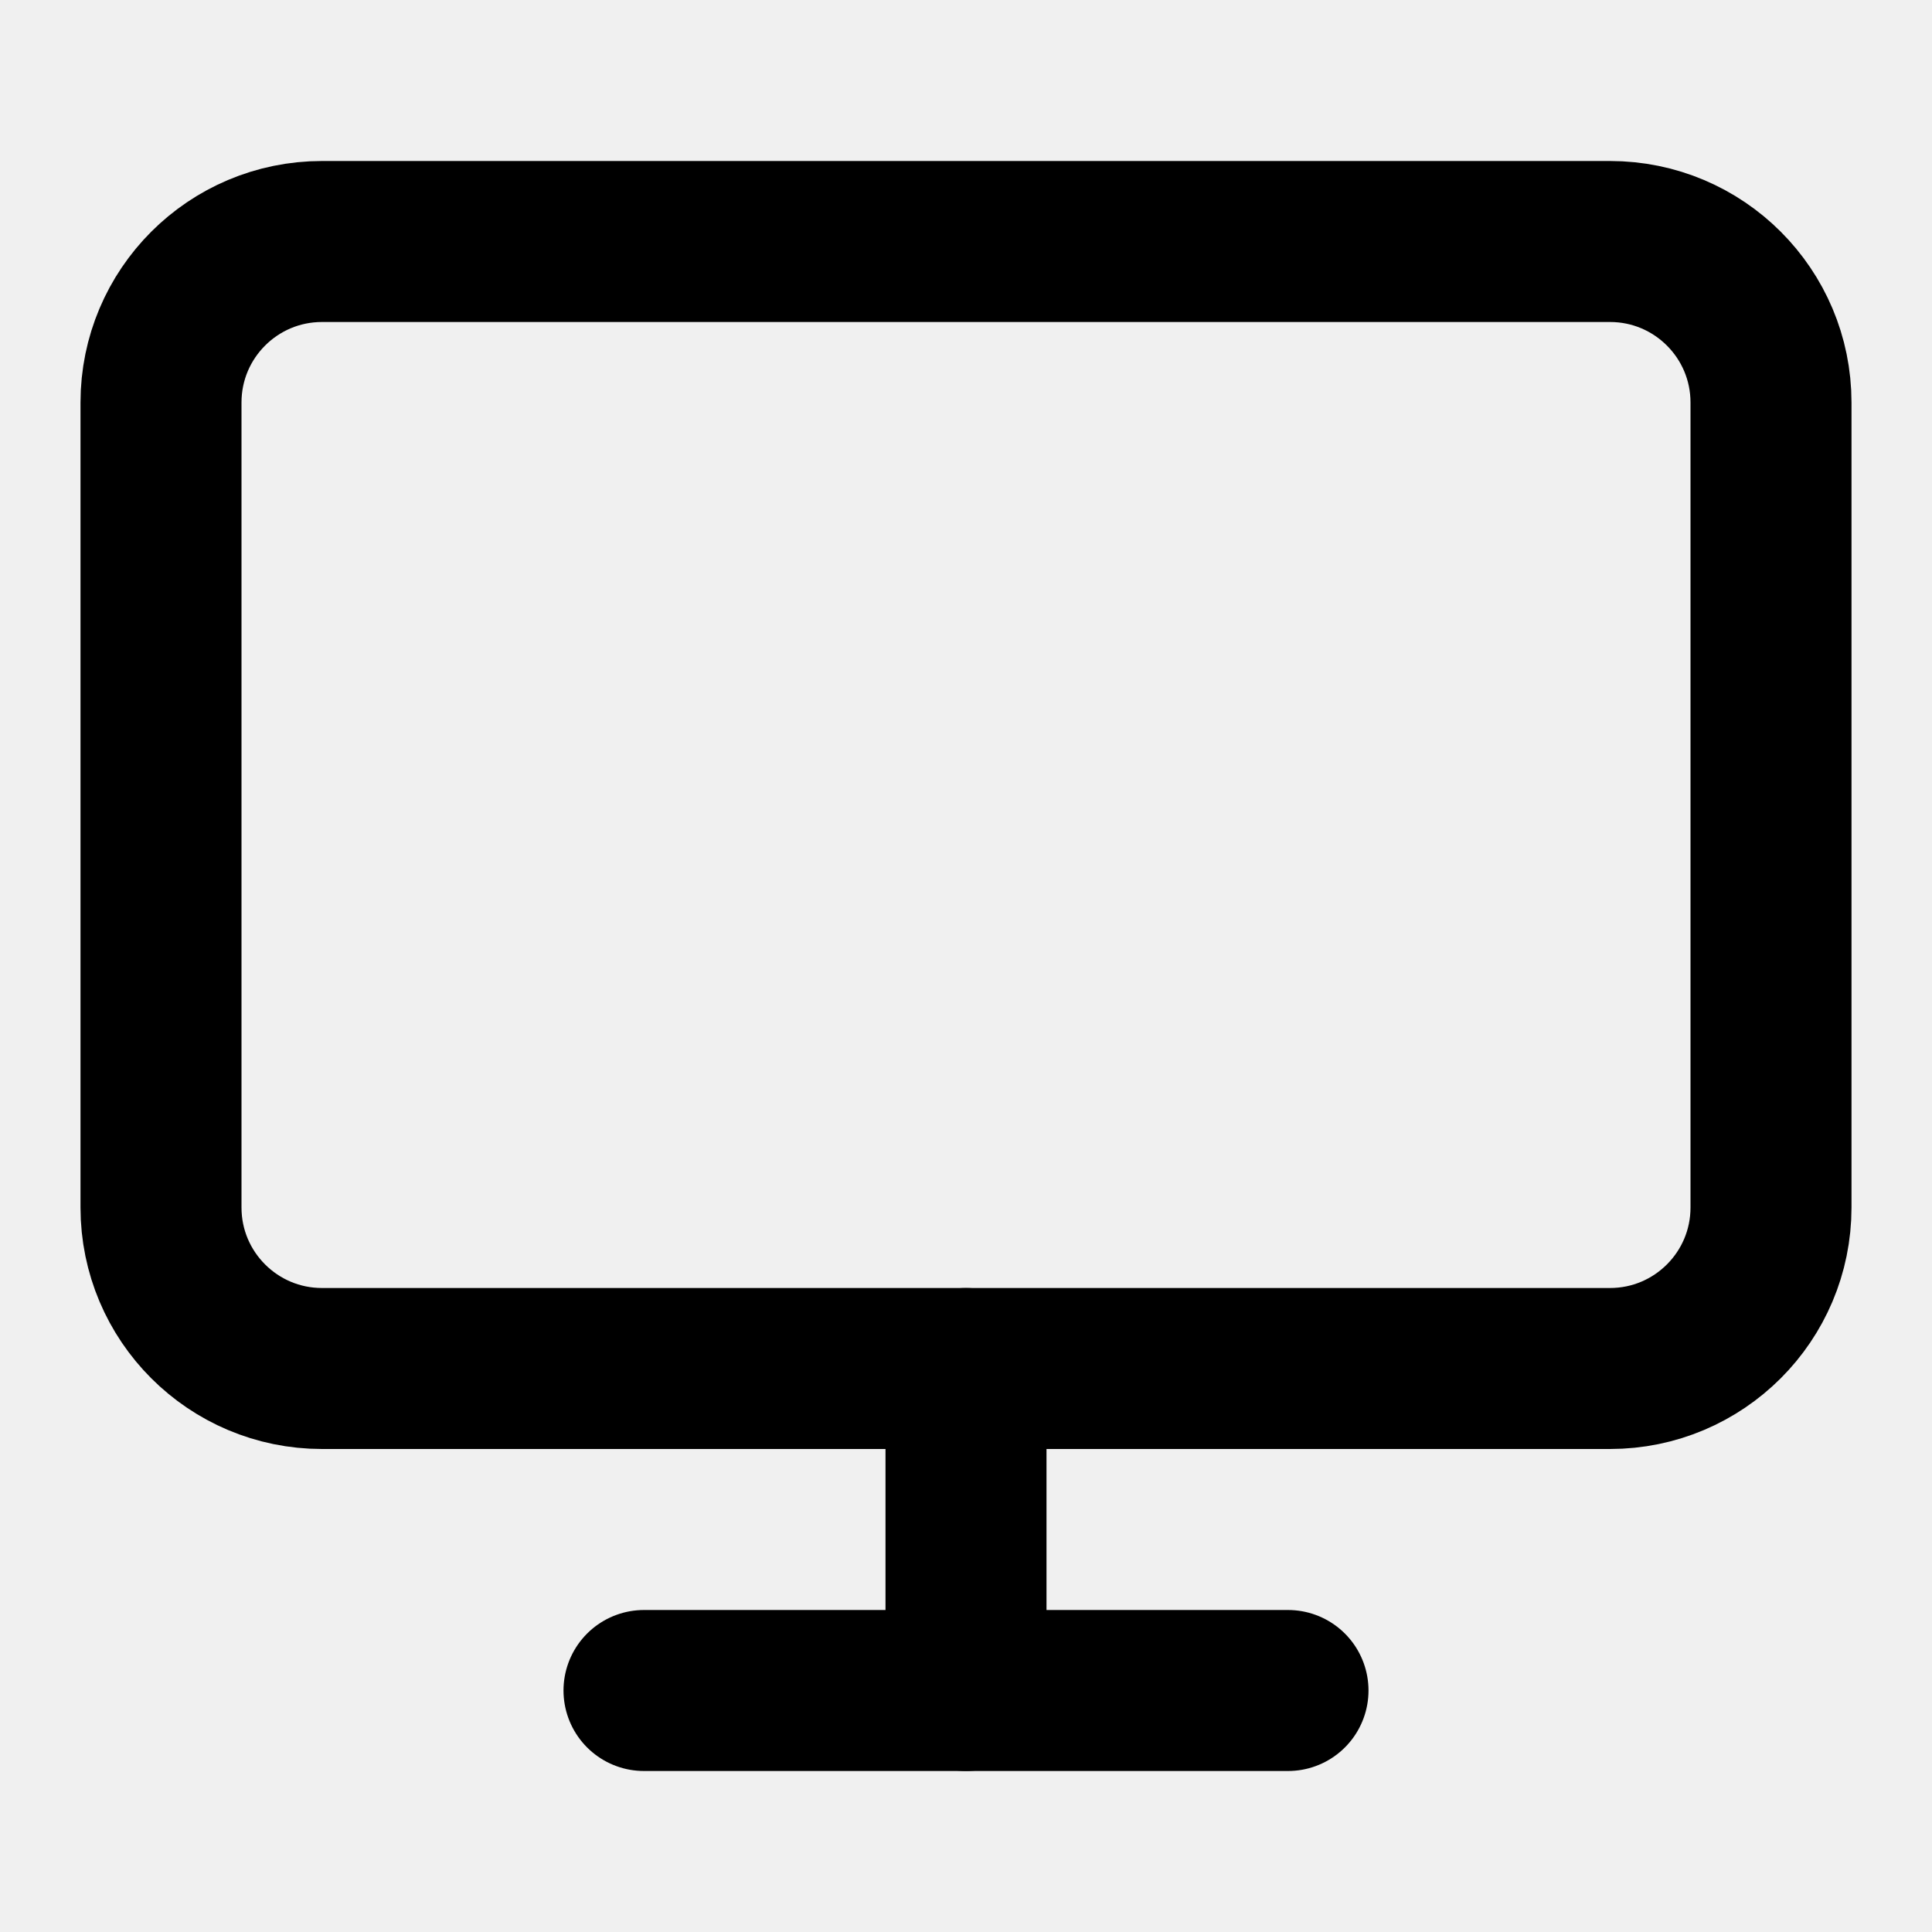
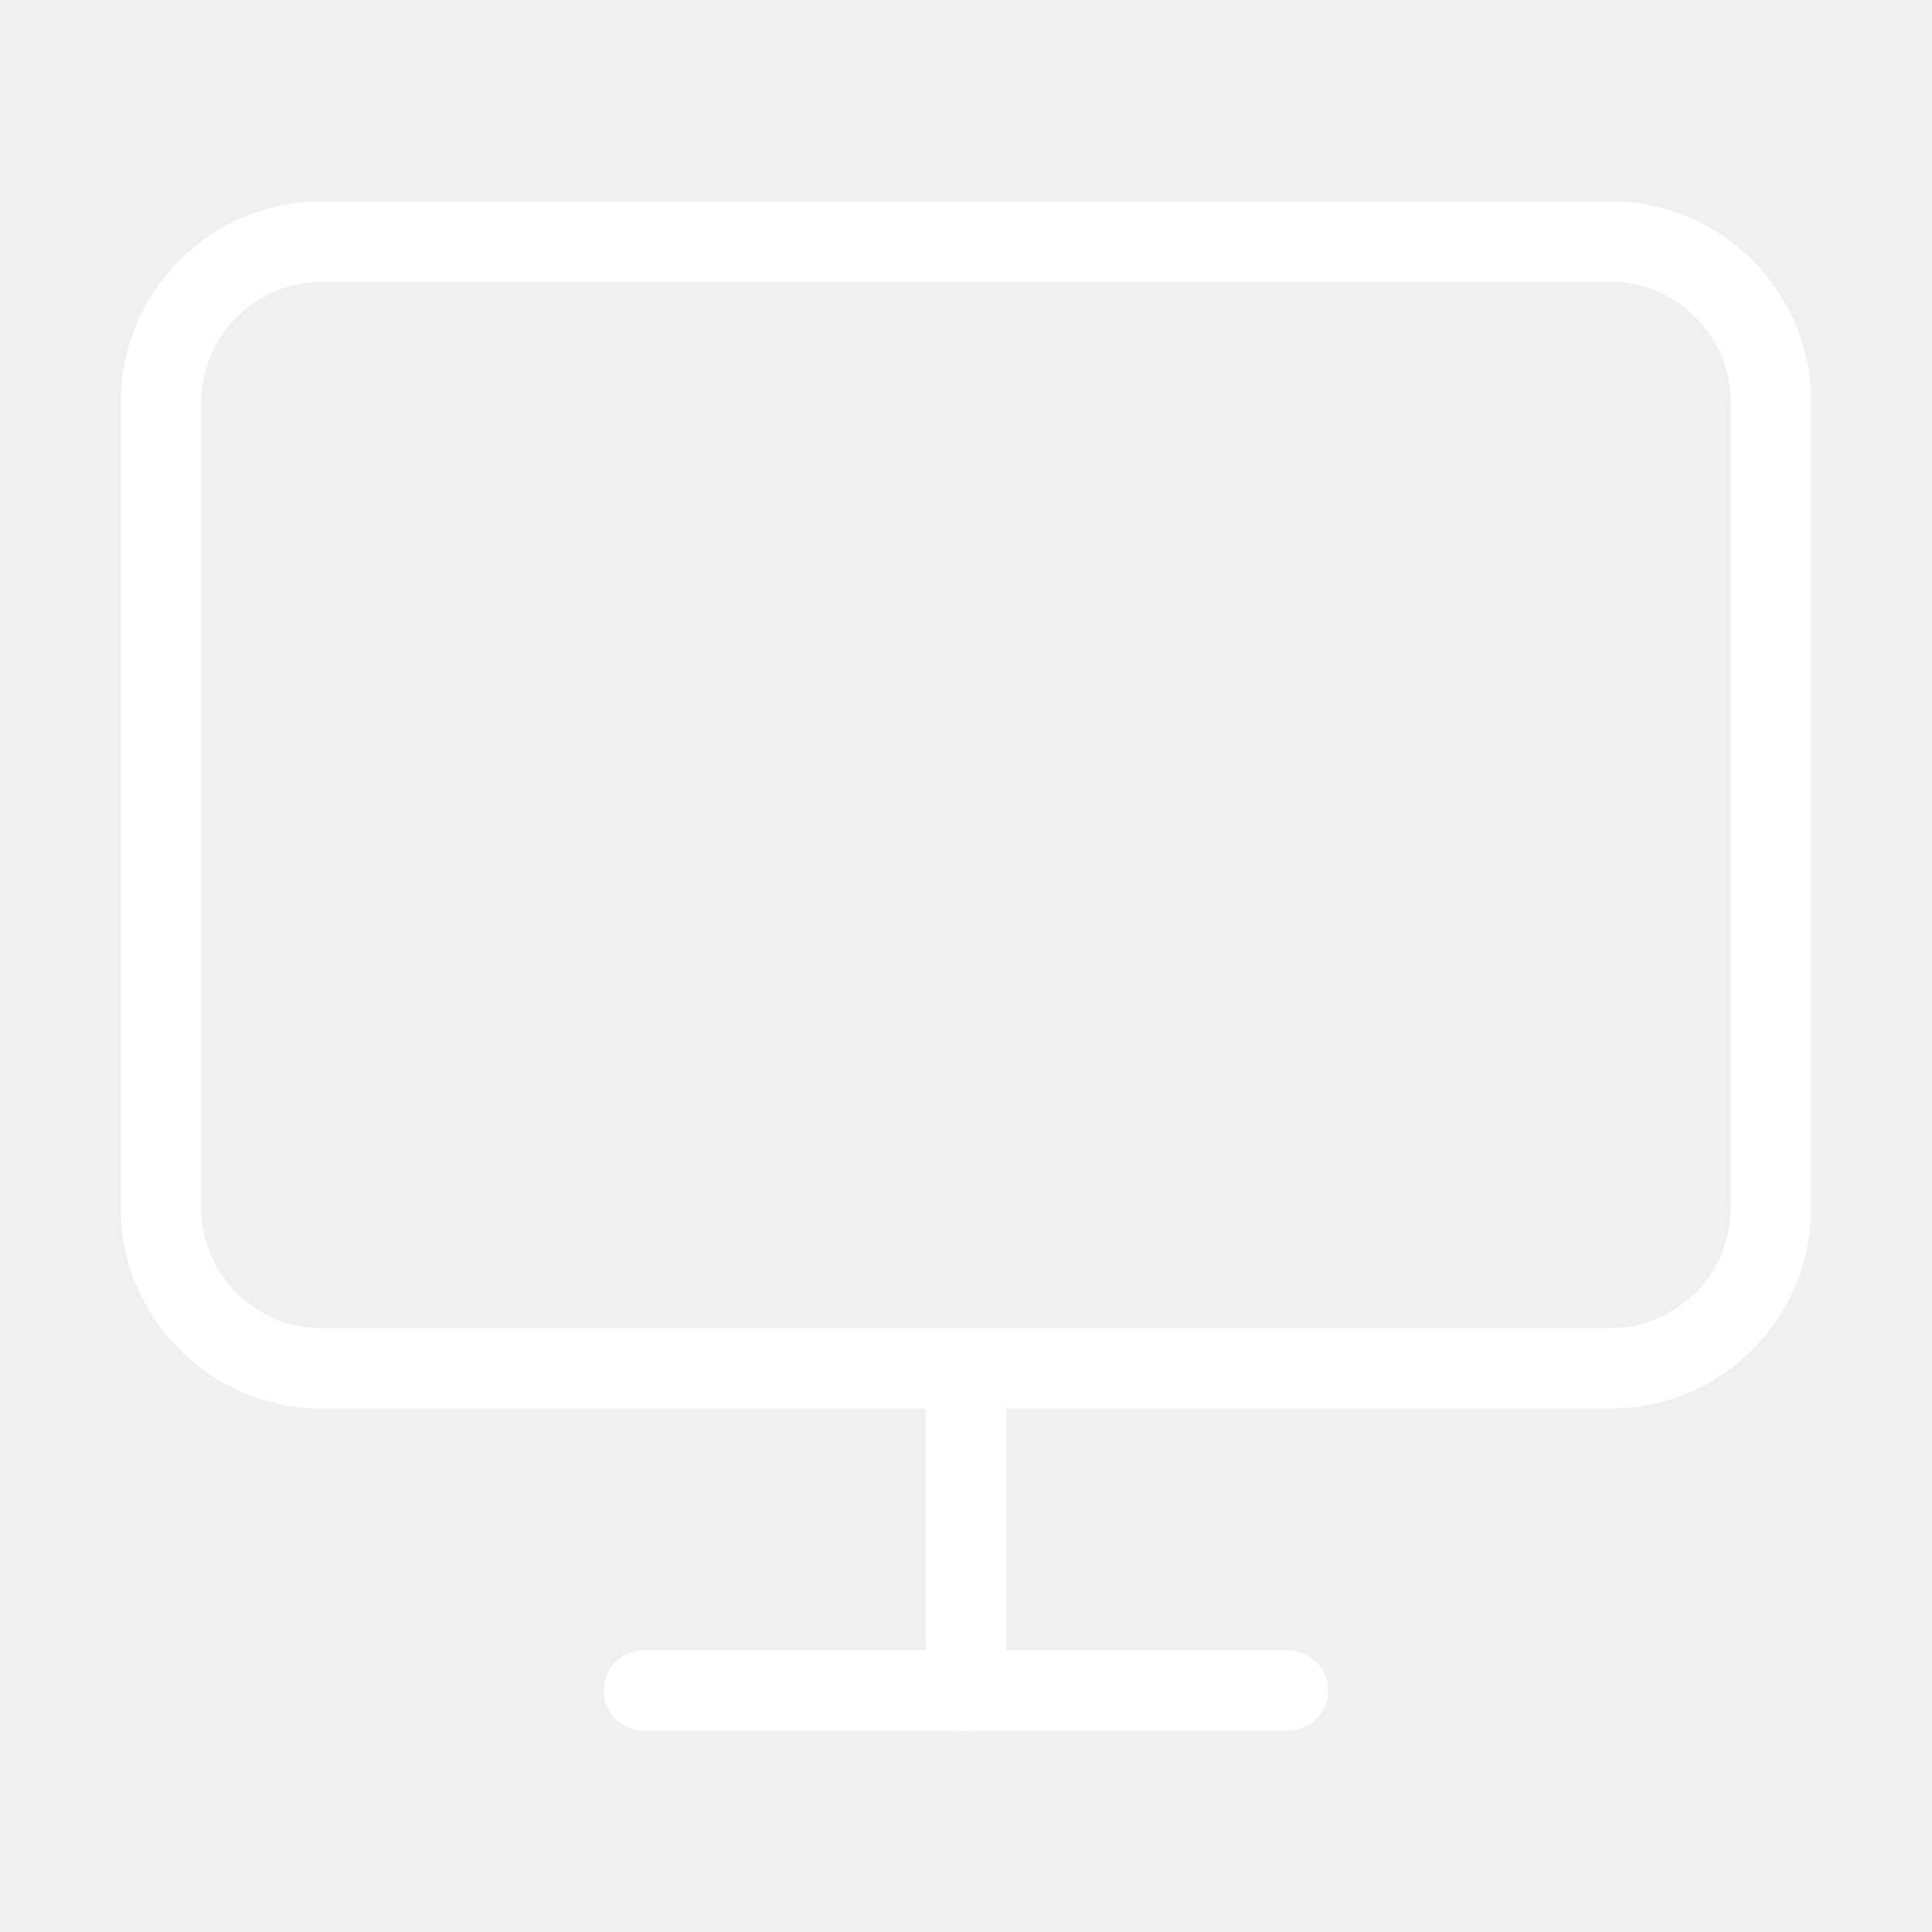
- <svg xmlns="http://www.w3.org/2000/svg" width="24" height="24" viewBox="0 0 24 24" fill="none" stroke="currentColor" stroke-width="2" stroke-linecap="round" stroke-linejoin="round" class="feather feather-monitor">
+ <svg xmlns="http://www.w3.org/2000/svg" width="24" height="24" viewBox="0 0 24 24" fill="none" stroke="#fff" stroke-width="1" stroke-linecap="round" stroke-linejoin="round" class="feather feather-monitor">
  <rect x="2" y="3" width="20" height="14" rx="2" ry="2" />
  <line x1="8" y1="21" x2="16" y2="21" />
  <line x1="12" y1="17" x2="12" y2="21" />
</svg>
